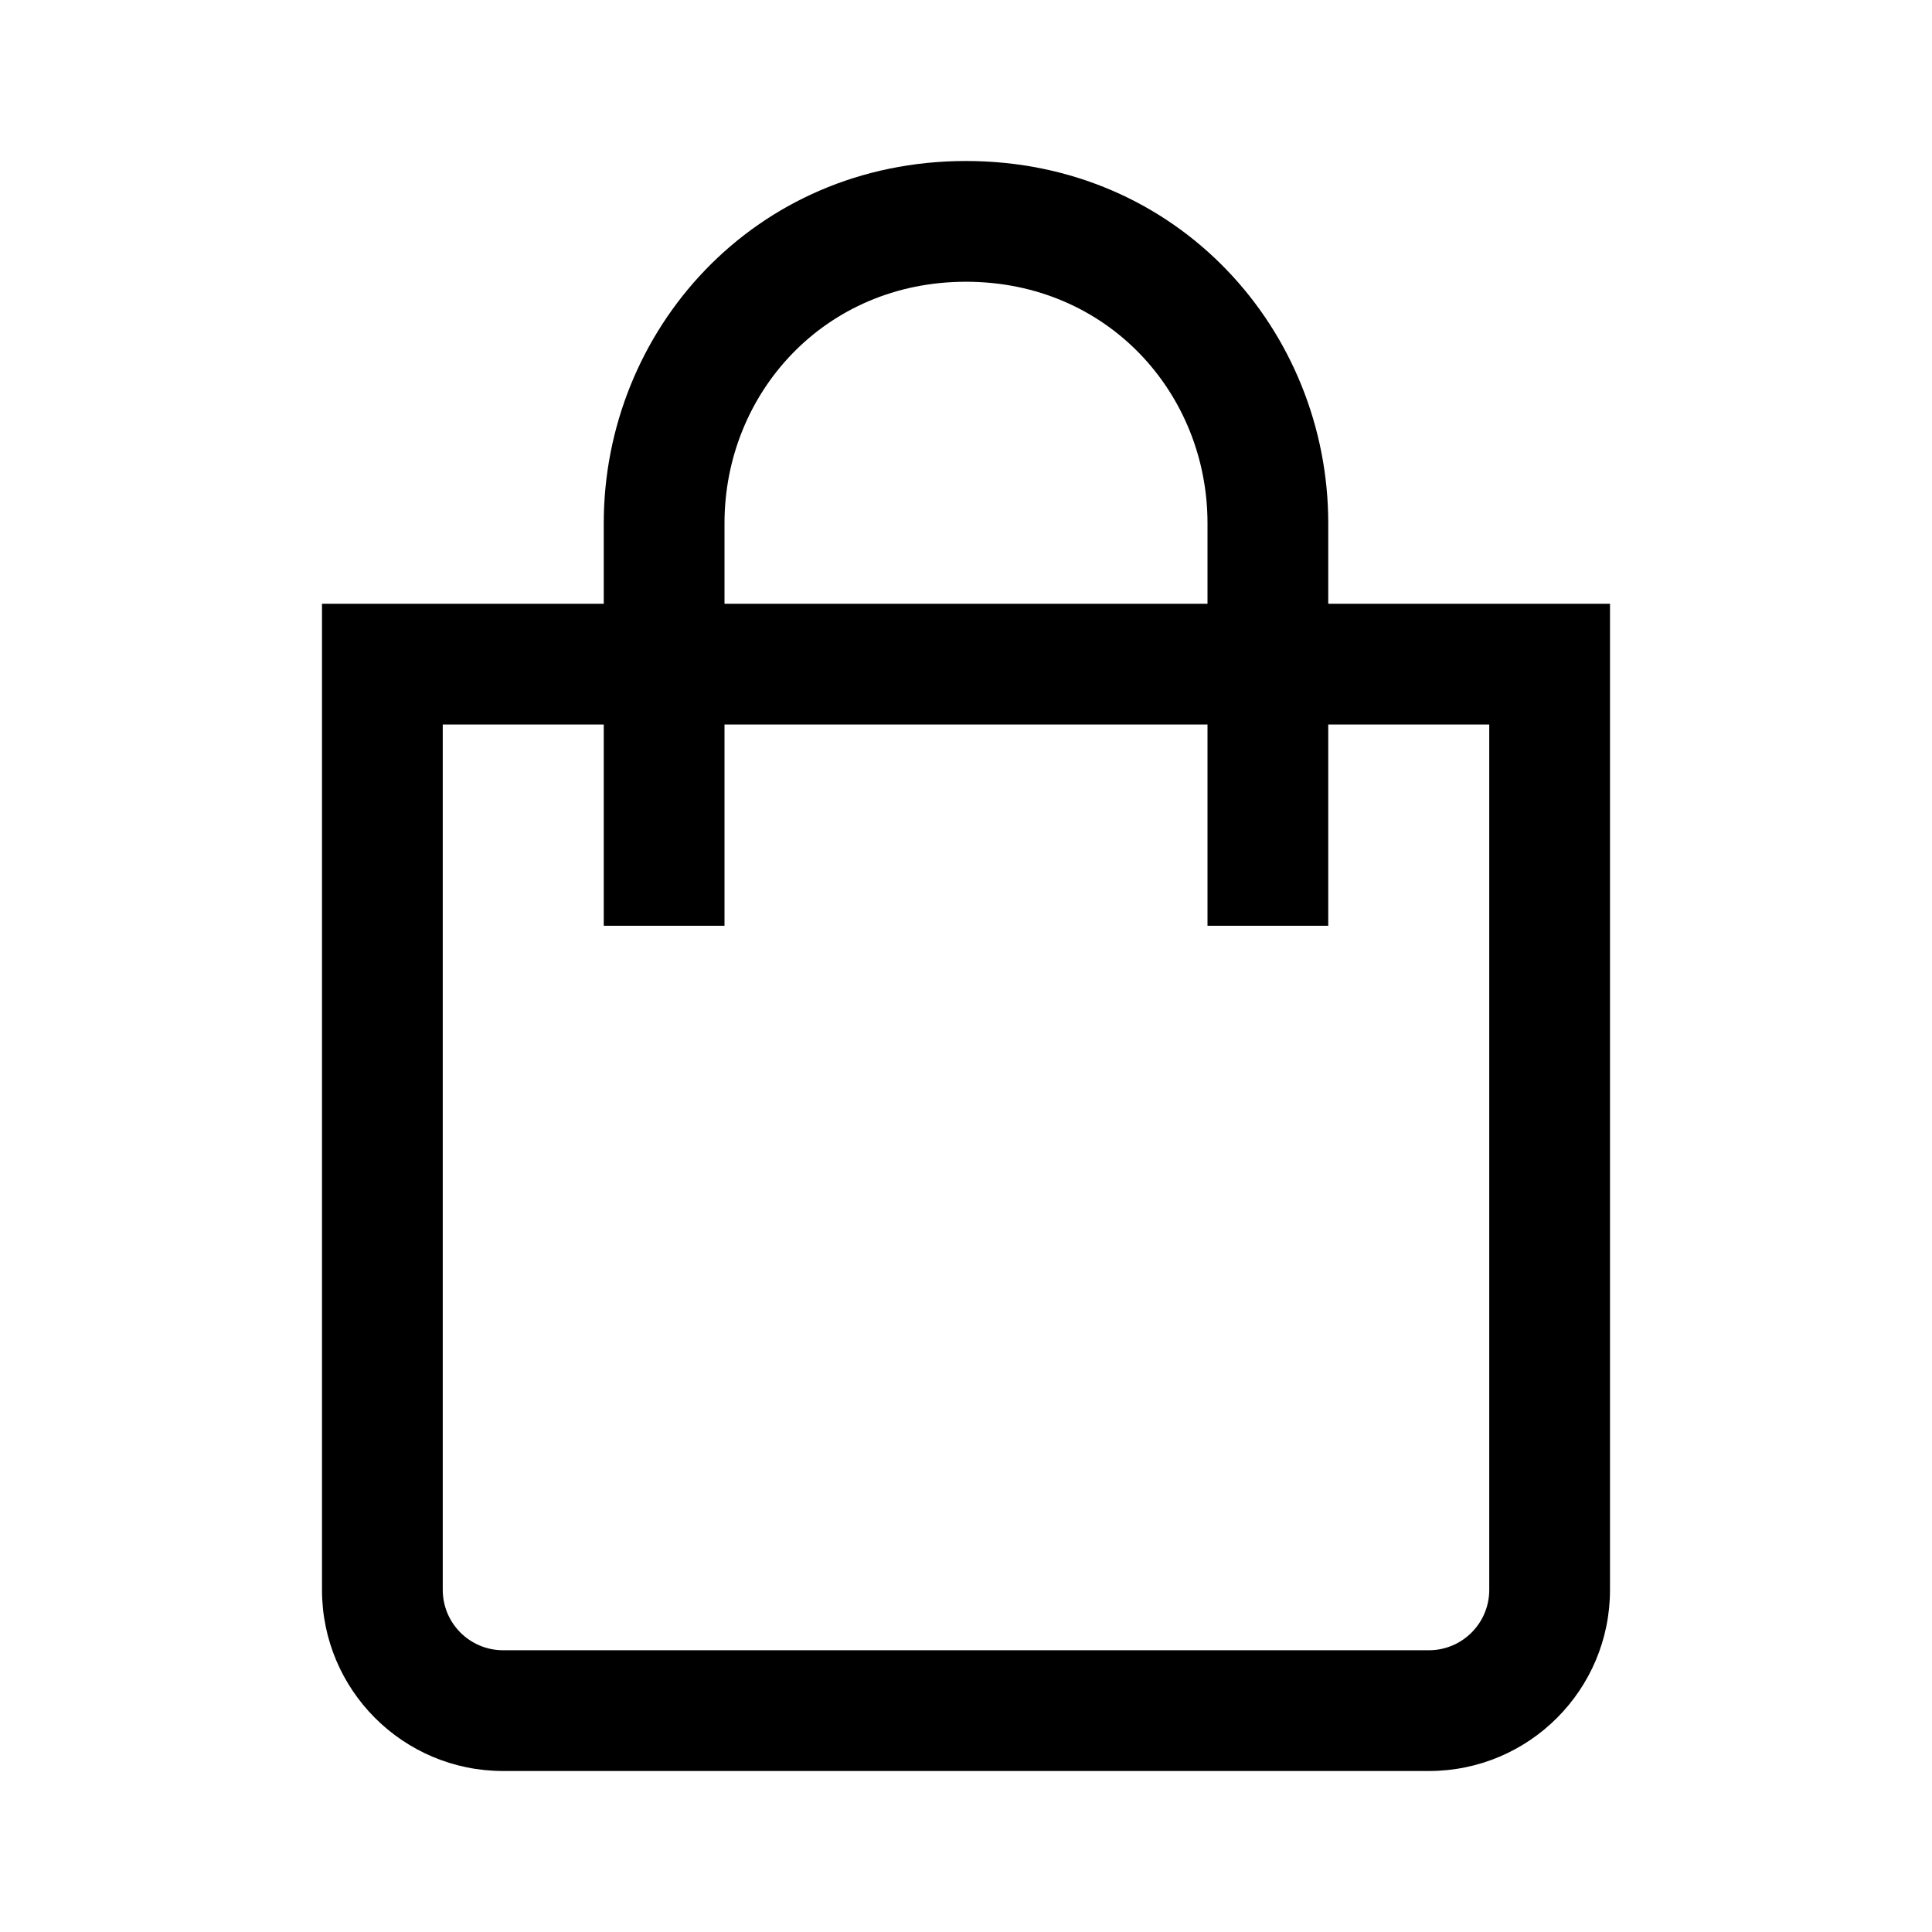
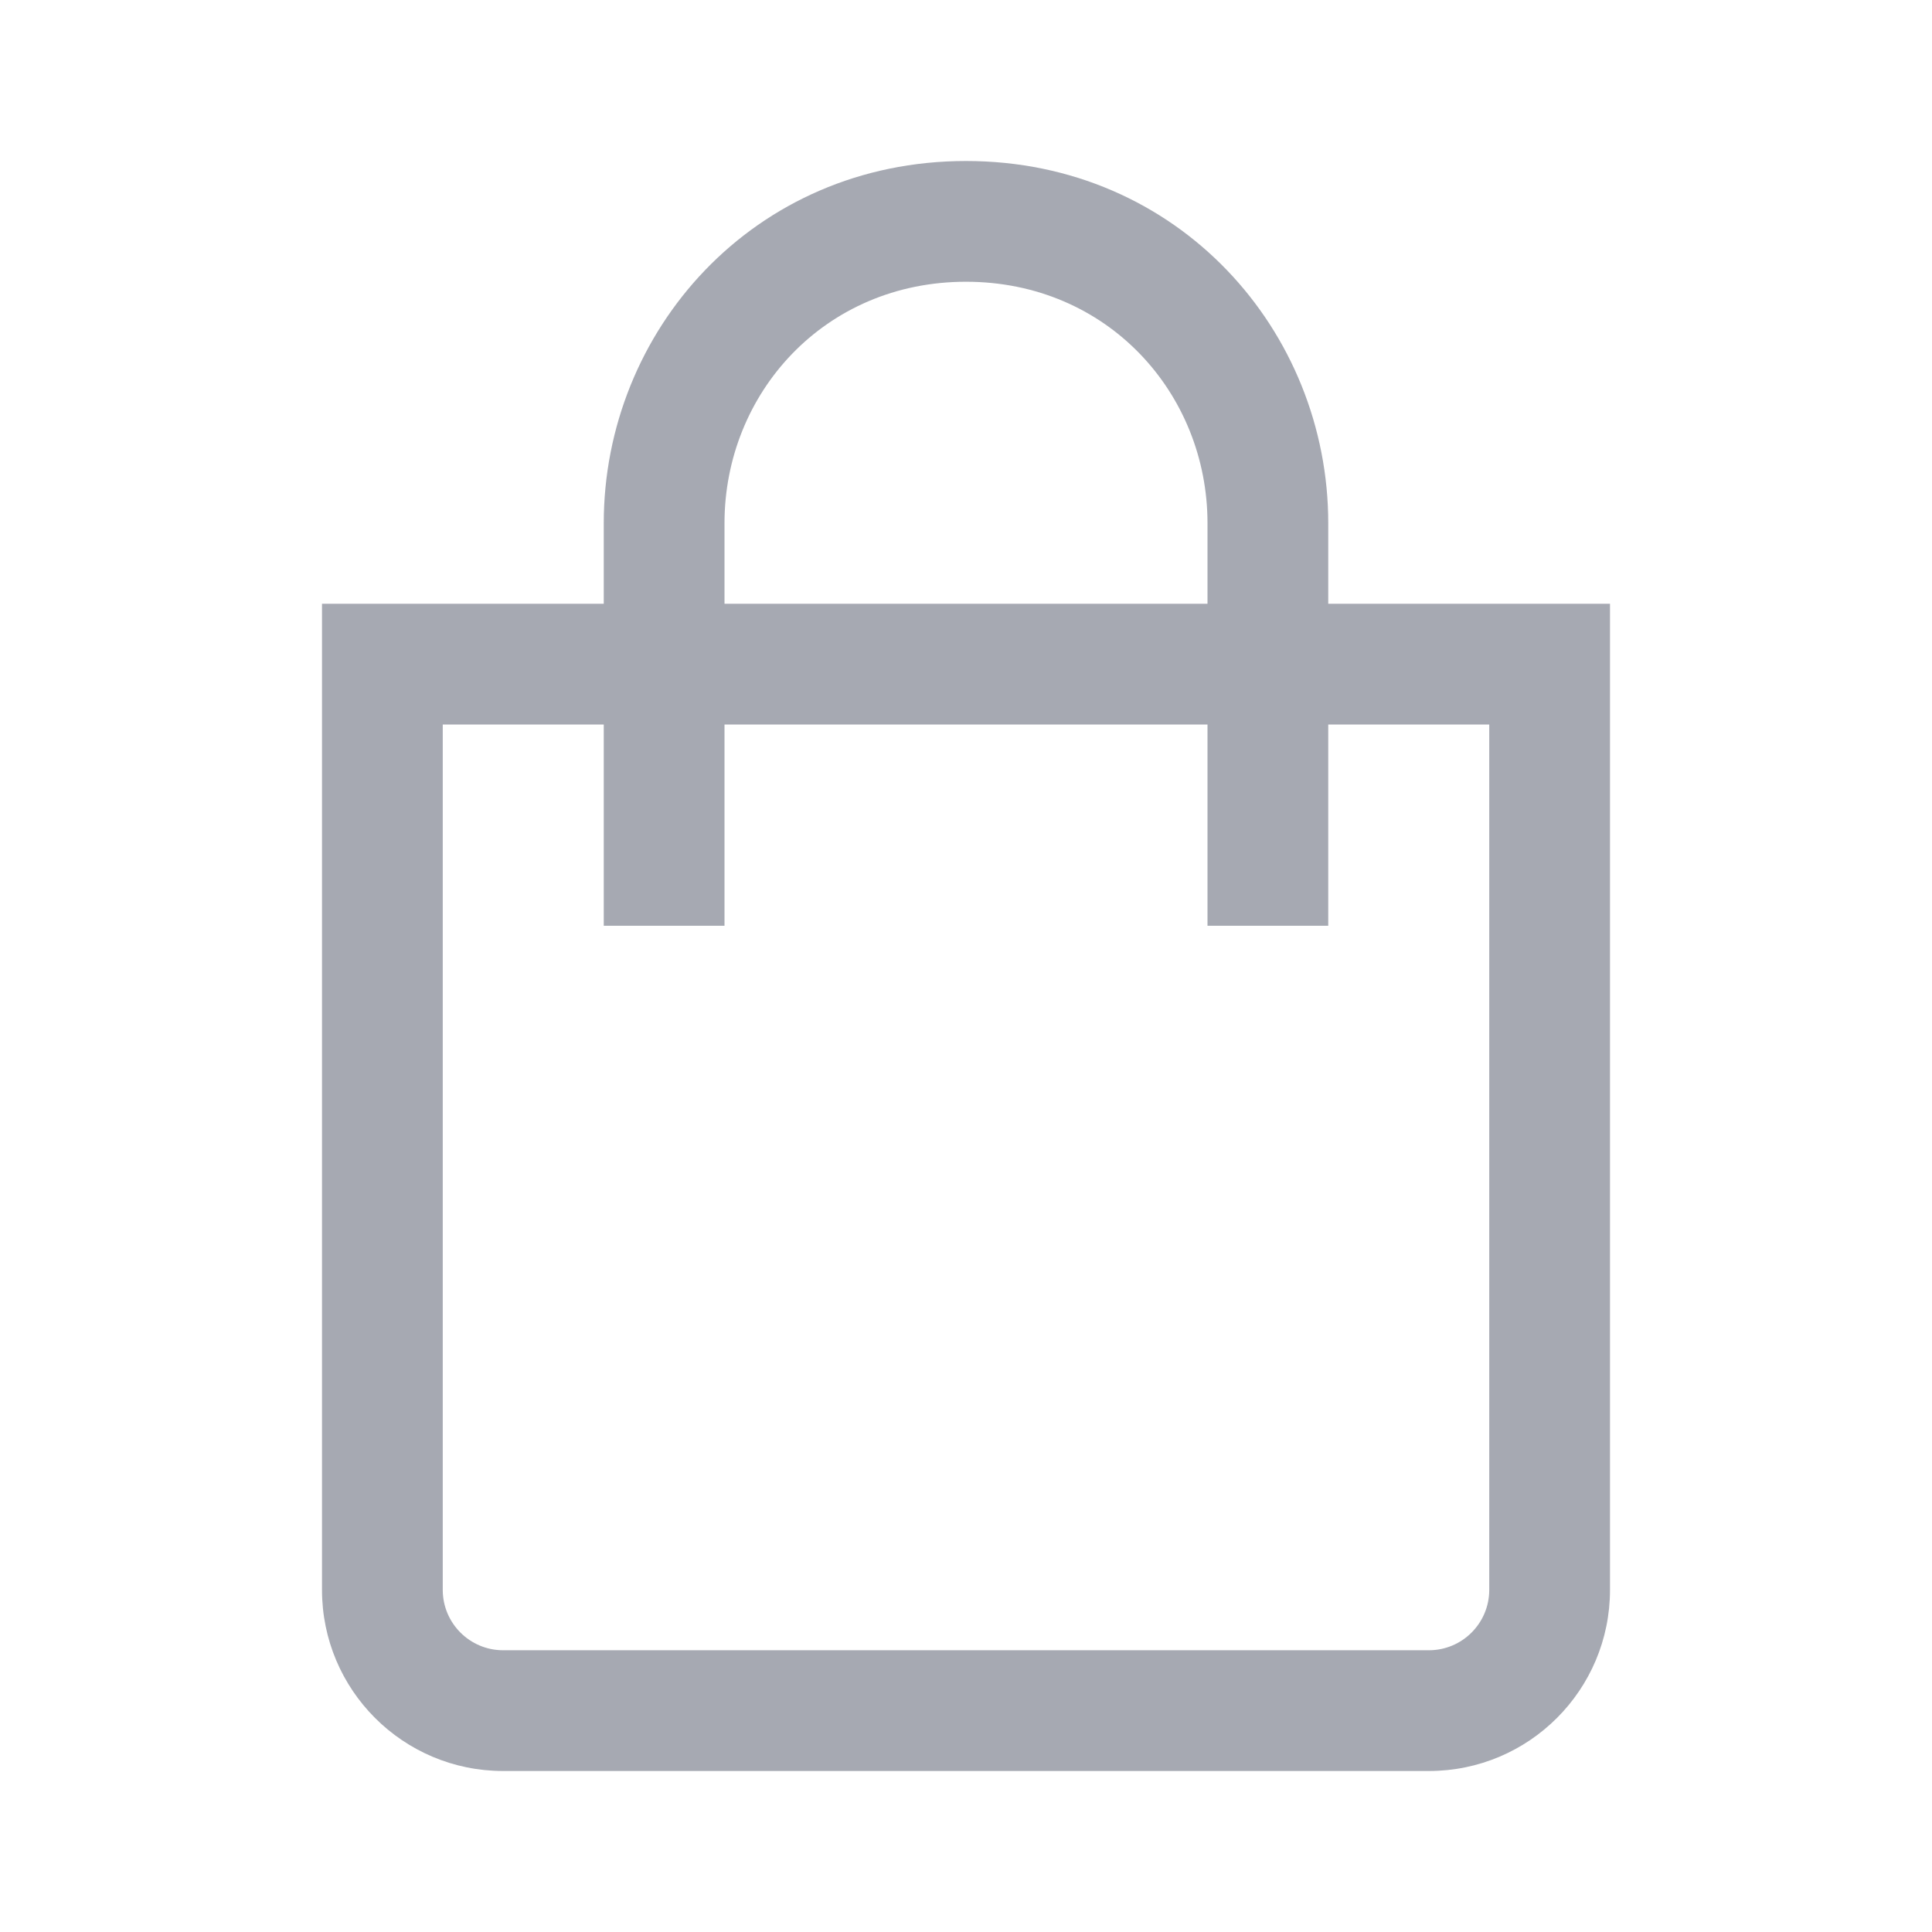
- <svg xmlns="http://www.w3.org/2000/svg" data-v-78b875fc="" width="24" height="24" viewBox="0 0 24 24" fill="black" class="ui-icon  slightly transparent icon-cart">
+ <svg xmlns="http://www.w3.org/2000/svg" data-v-78b875fc="" width="24" height="24" viewBox="0 0 24 24" fill="#A6A9B2" class="ui-icon  slightly transparent icon-cart">
  <path fill-rule="evenodd" clip-rule="evenodd" d="M9 6.5C9 4.888 10.24 3.5 12 3.5C13.76 3.5 15 4.888 15 6.5V7.5H9V6.5ZM7.5 9V11.5H9V9H15V11.5H16.5V9H18.5V19.75C18.5 20.164 18.164 20.5 17.75 20.5H6.25C5.836 20.5 5.5 20.164 5.5 19.75V9H7.5ZM7.5 7.5V6.5C7.5 4.112 9.36 2 12 2C14.64 2 16.5 4.112 16.5 6.5V7.5H19.25H20V8.25V19.75C20 20.993 18.993 22 17.75 22H6.25C5.007 22 4 20.993 4 19.75V8.25V7.5H4.75H7.5Z" />
</svg>
